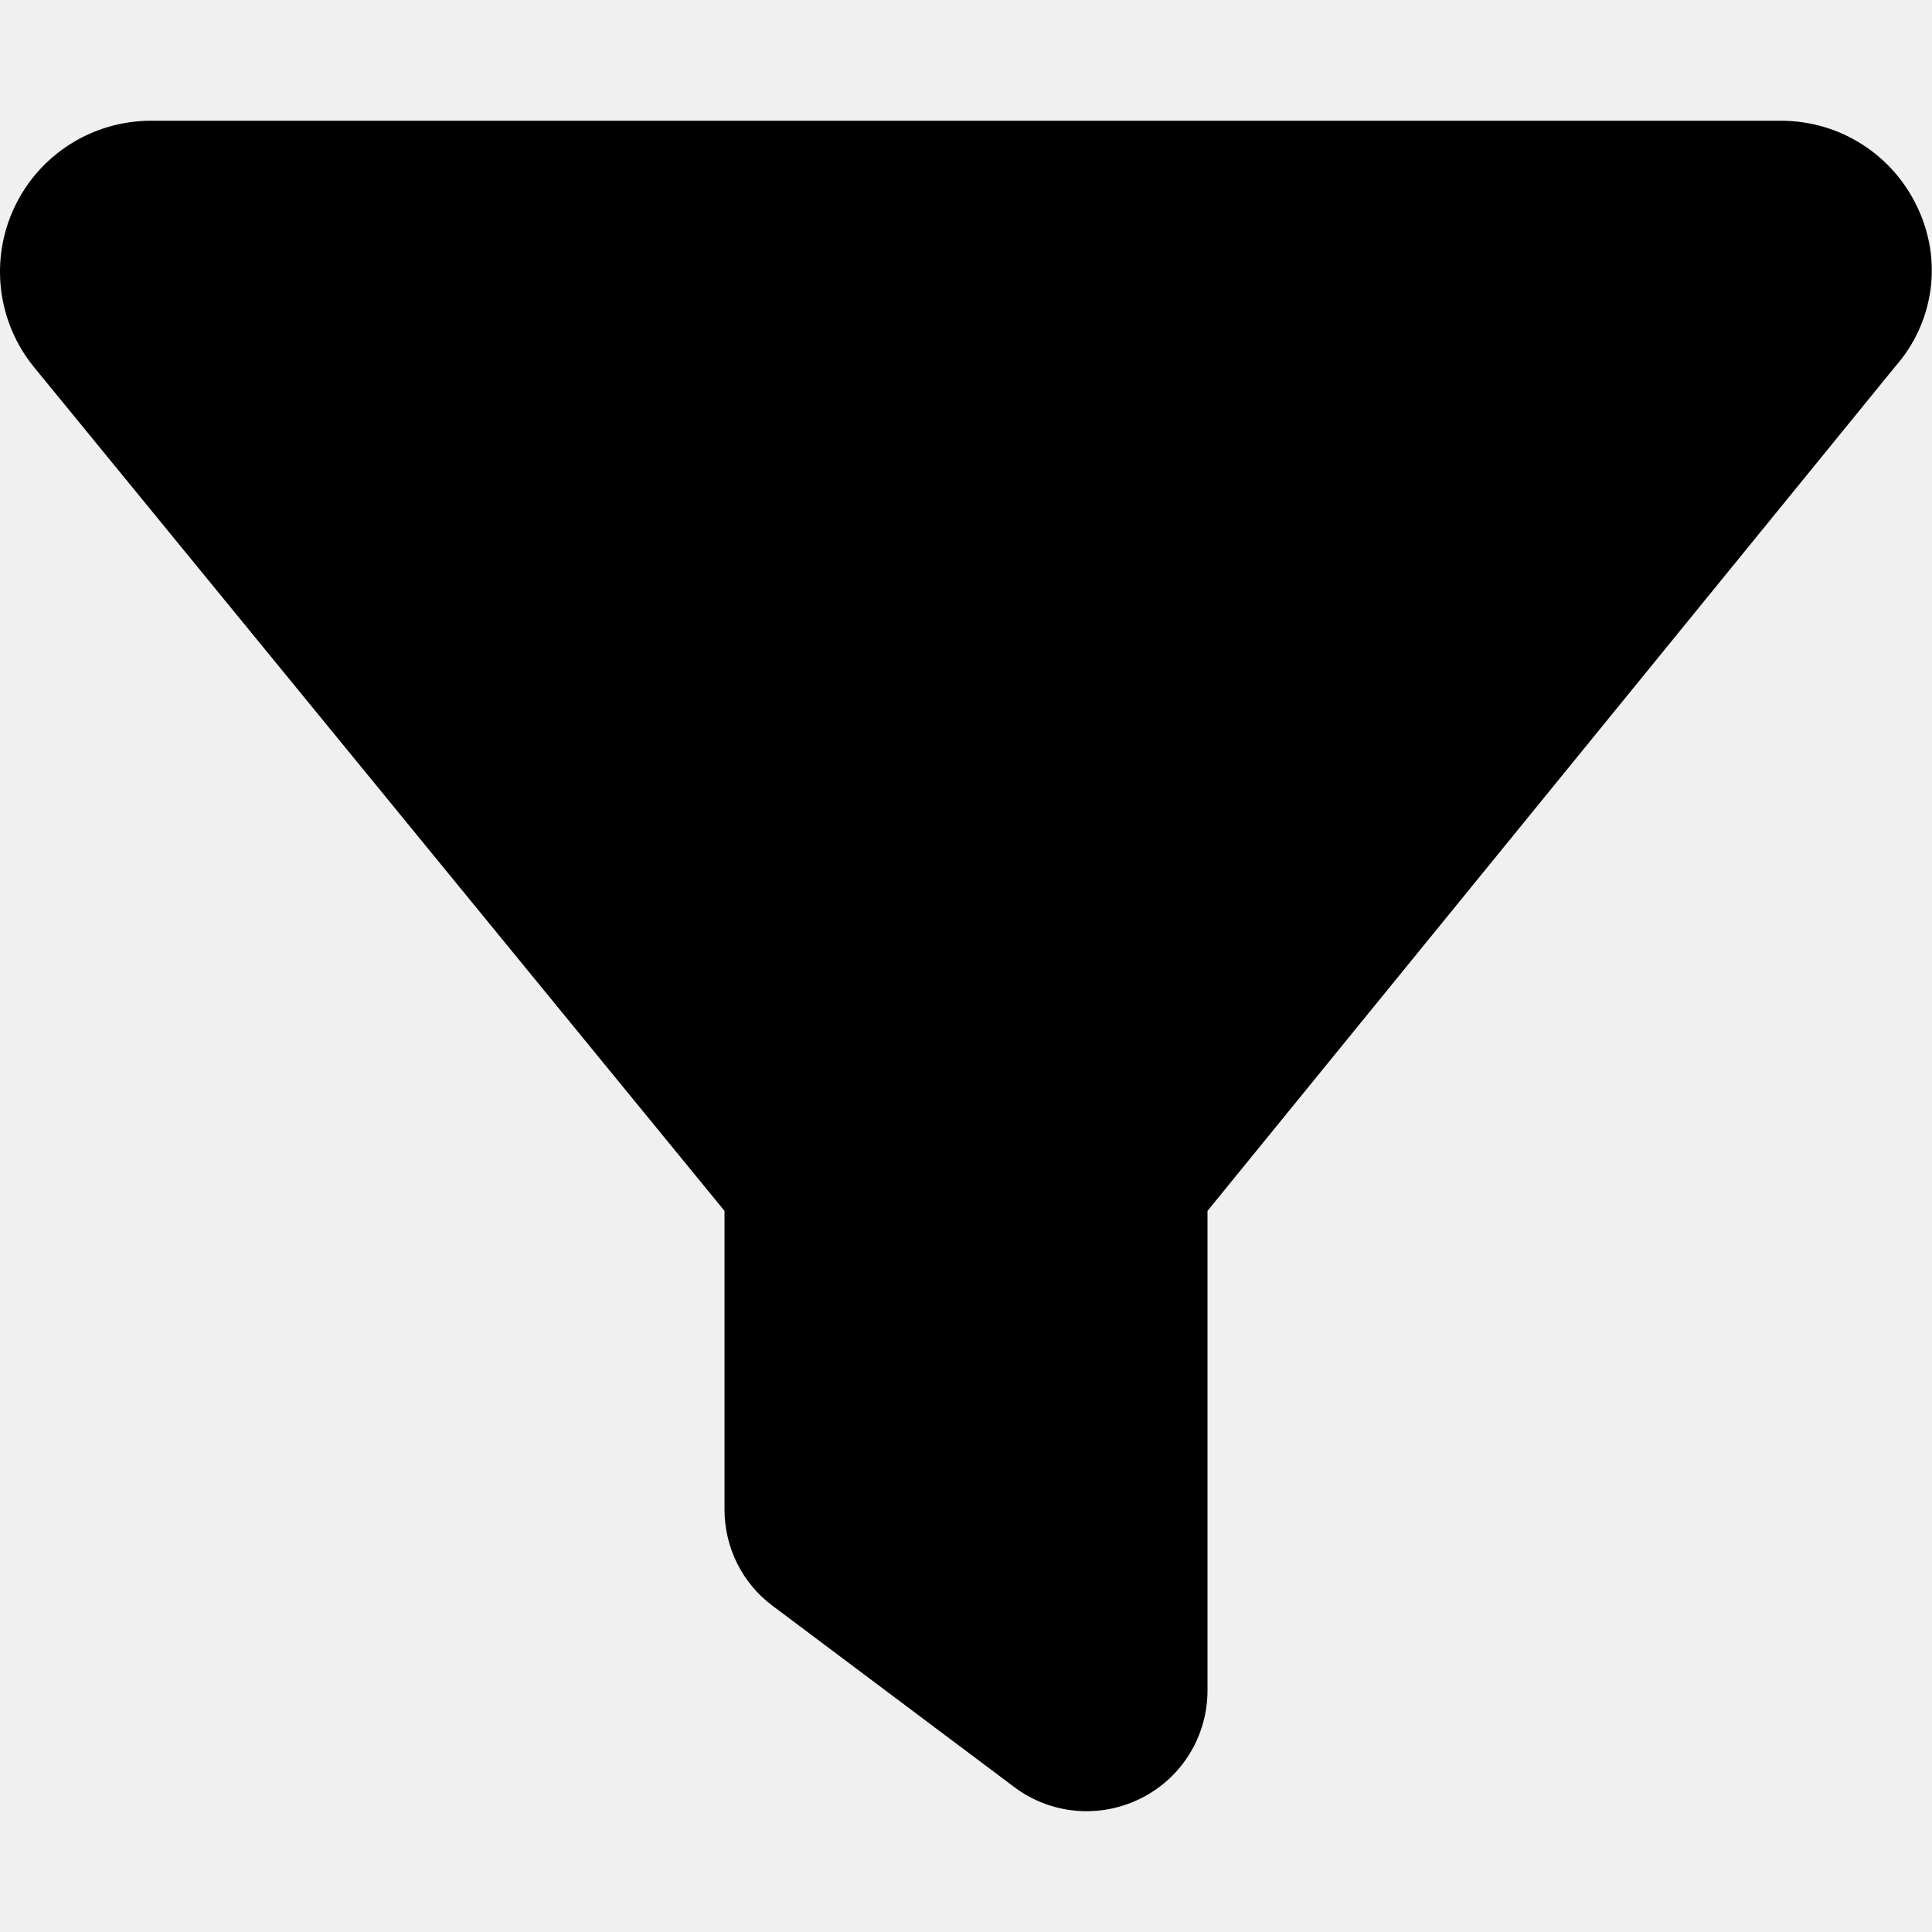
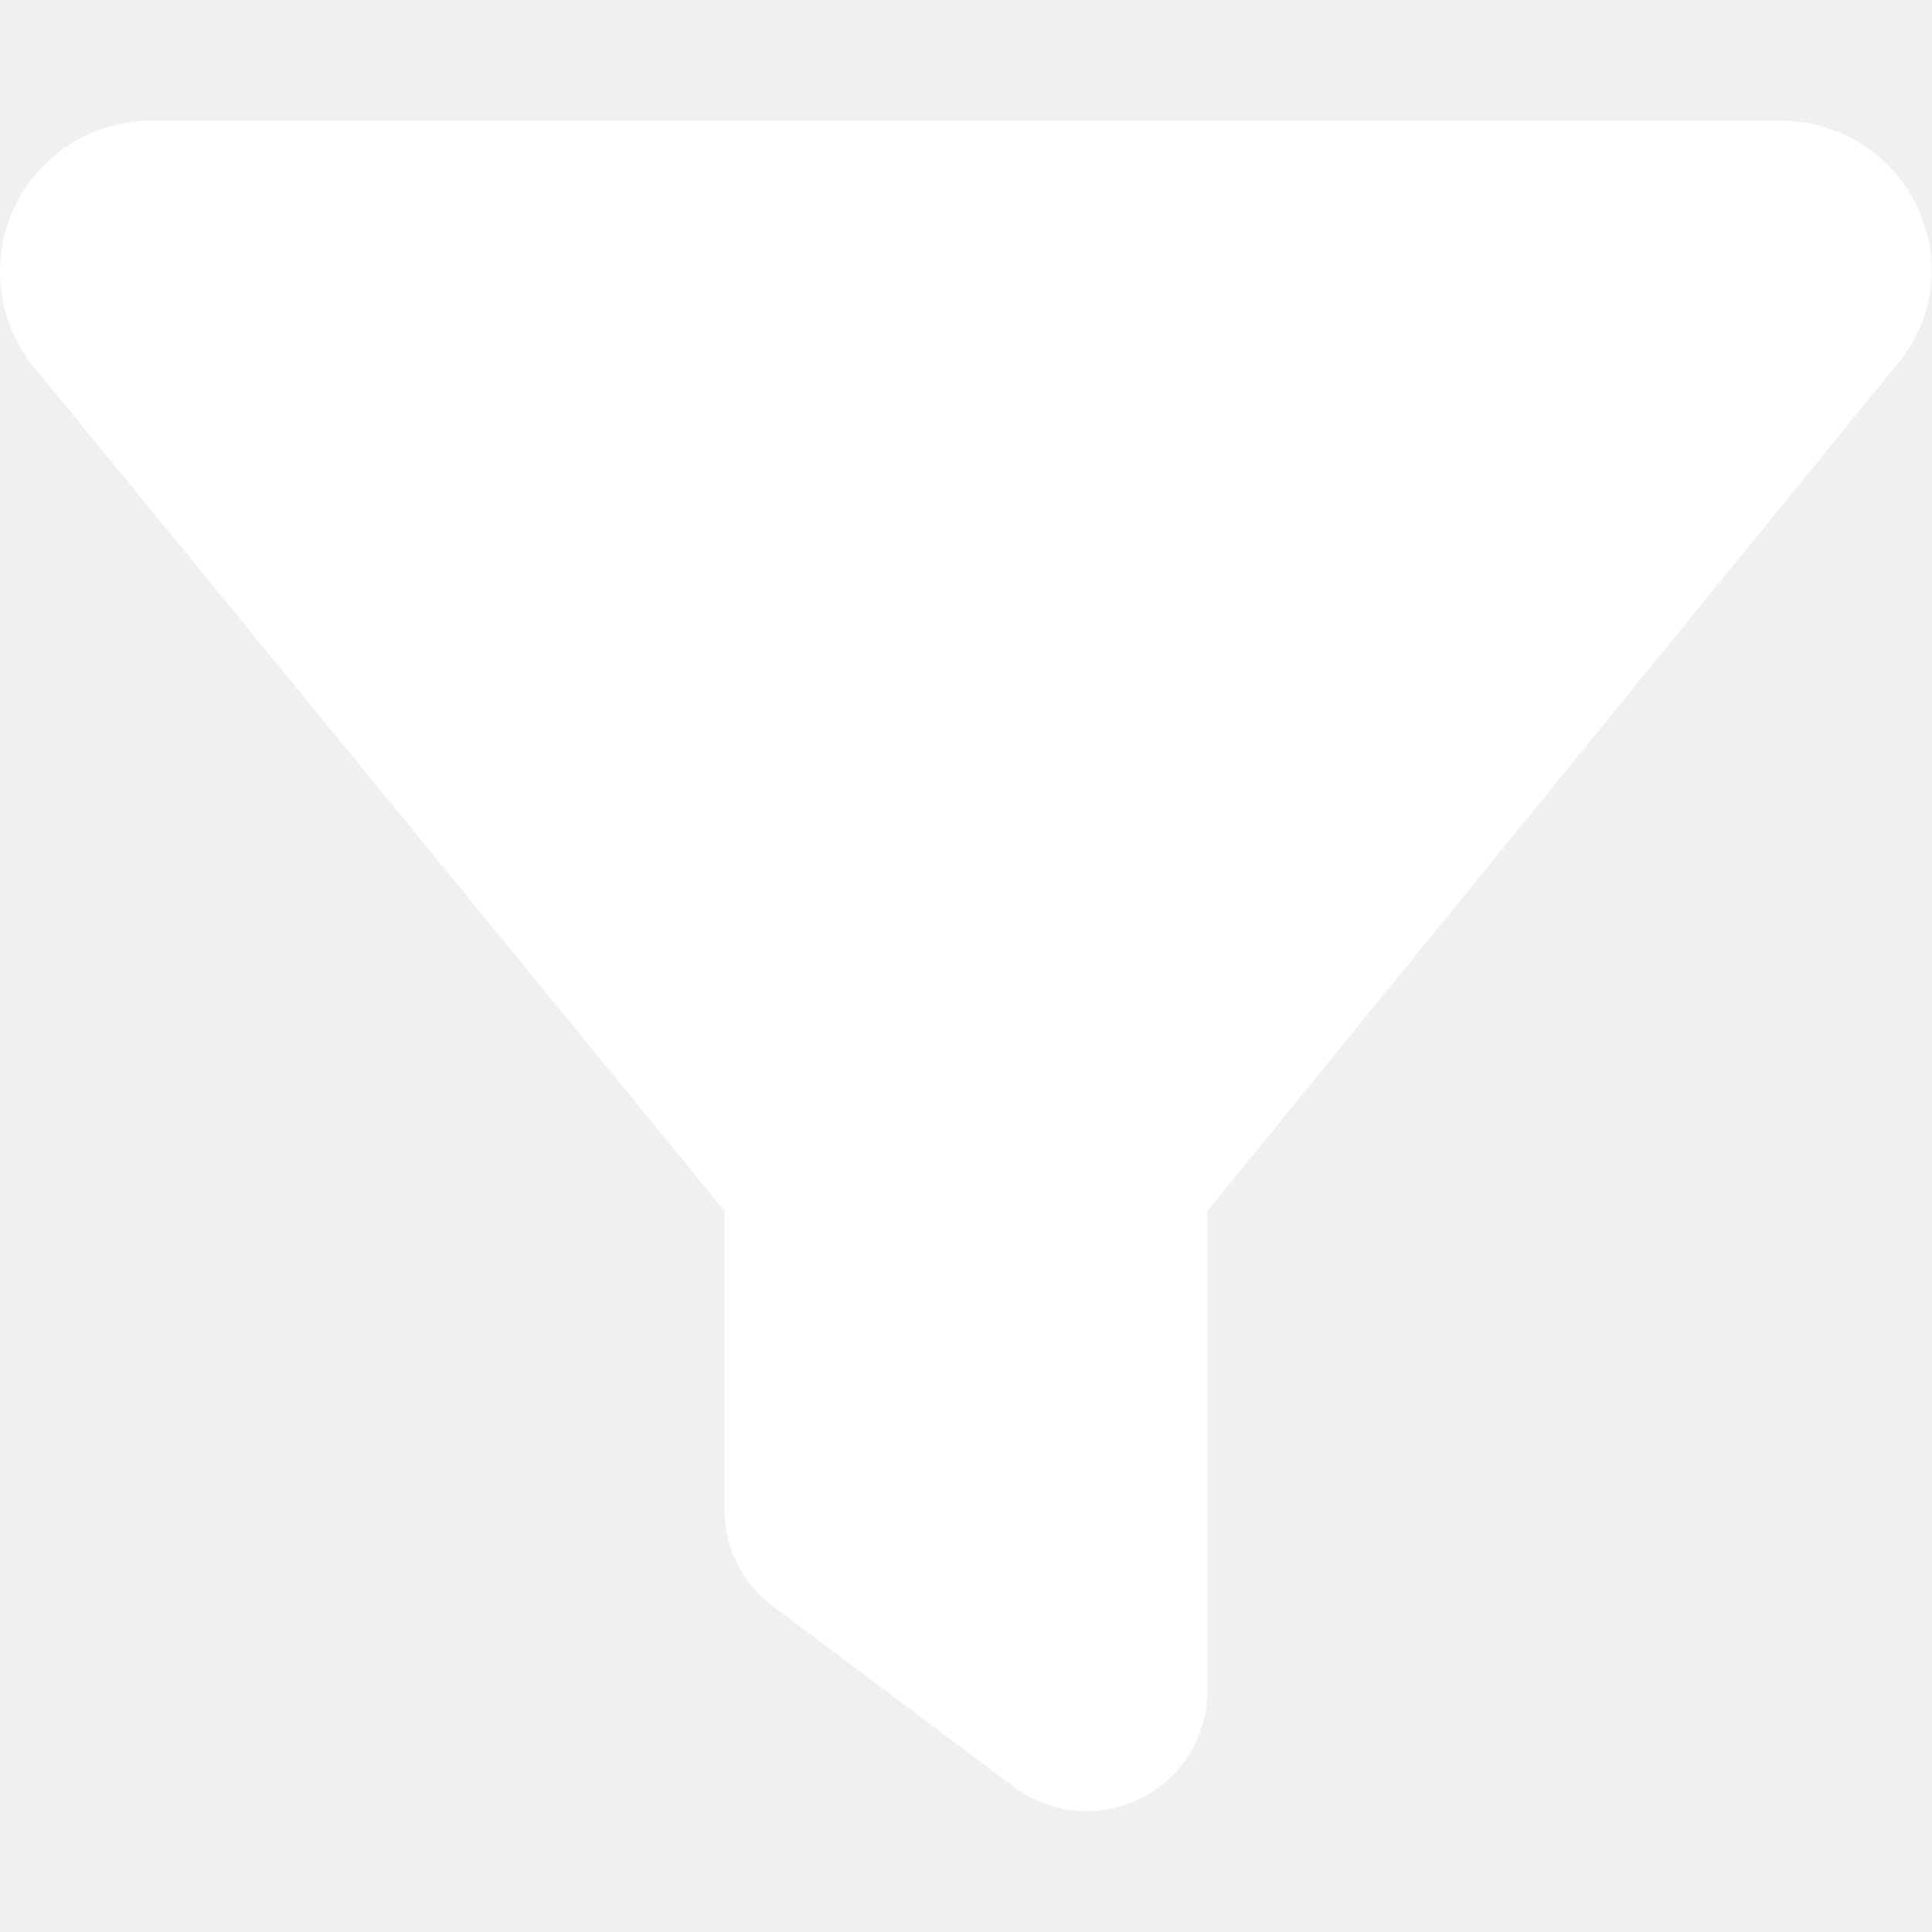
<svg xmlns="http://www.w3.org/2000/svg" viewBox="0 0 512 512">
-   <path d="M3.853 54.87C10.47 40.9 24.54 32 40 32H472C487.5 32 501.5 40.9 508.1 54.87C514.8 68.84 512.7 85.37 502.1 97.33L320 320.9V448C320 460.1 313.2 471.2 302.3 476.6C291.5 482 278.5 480.9 268.8 473.6L204.8 425.6C196.7 419.6 192 410.1 192 400V320.9L9.042 97.33C-.745 85.37-2.765 68.84 3.854 54.87L3.853 54.87z" />
+   <path d="M3.853 54.87C10.47 40.9 24.54 32 40 32H472C487.5 32 501.5 40.9 508.1 54.87C514.8 68.84 512.7 85.37 502.1 97.33L320 320.9V448C320 460.1 313.2 471.2 302.3 476.6C291.5 482 278.5 480.9 268.8 473.6L204.8 425.6C196.7 419.6 192 410.1 192 400V320.9L9.042 97.33C-.745 85.37-2.765 68.84 3.854 54.87L3.853 54.87z" fill="#fff" />
</svg>
